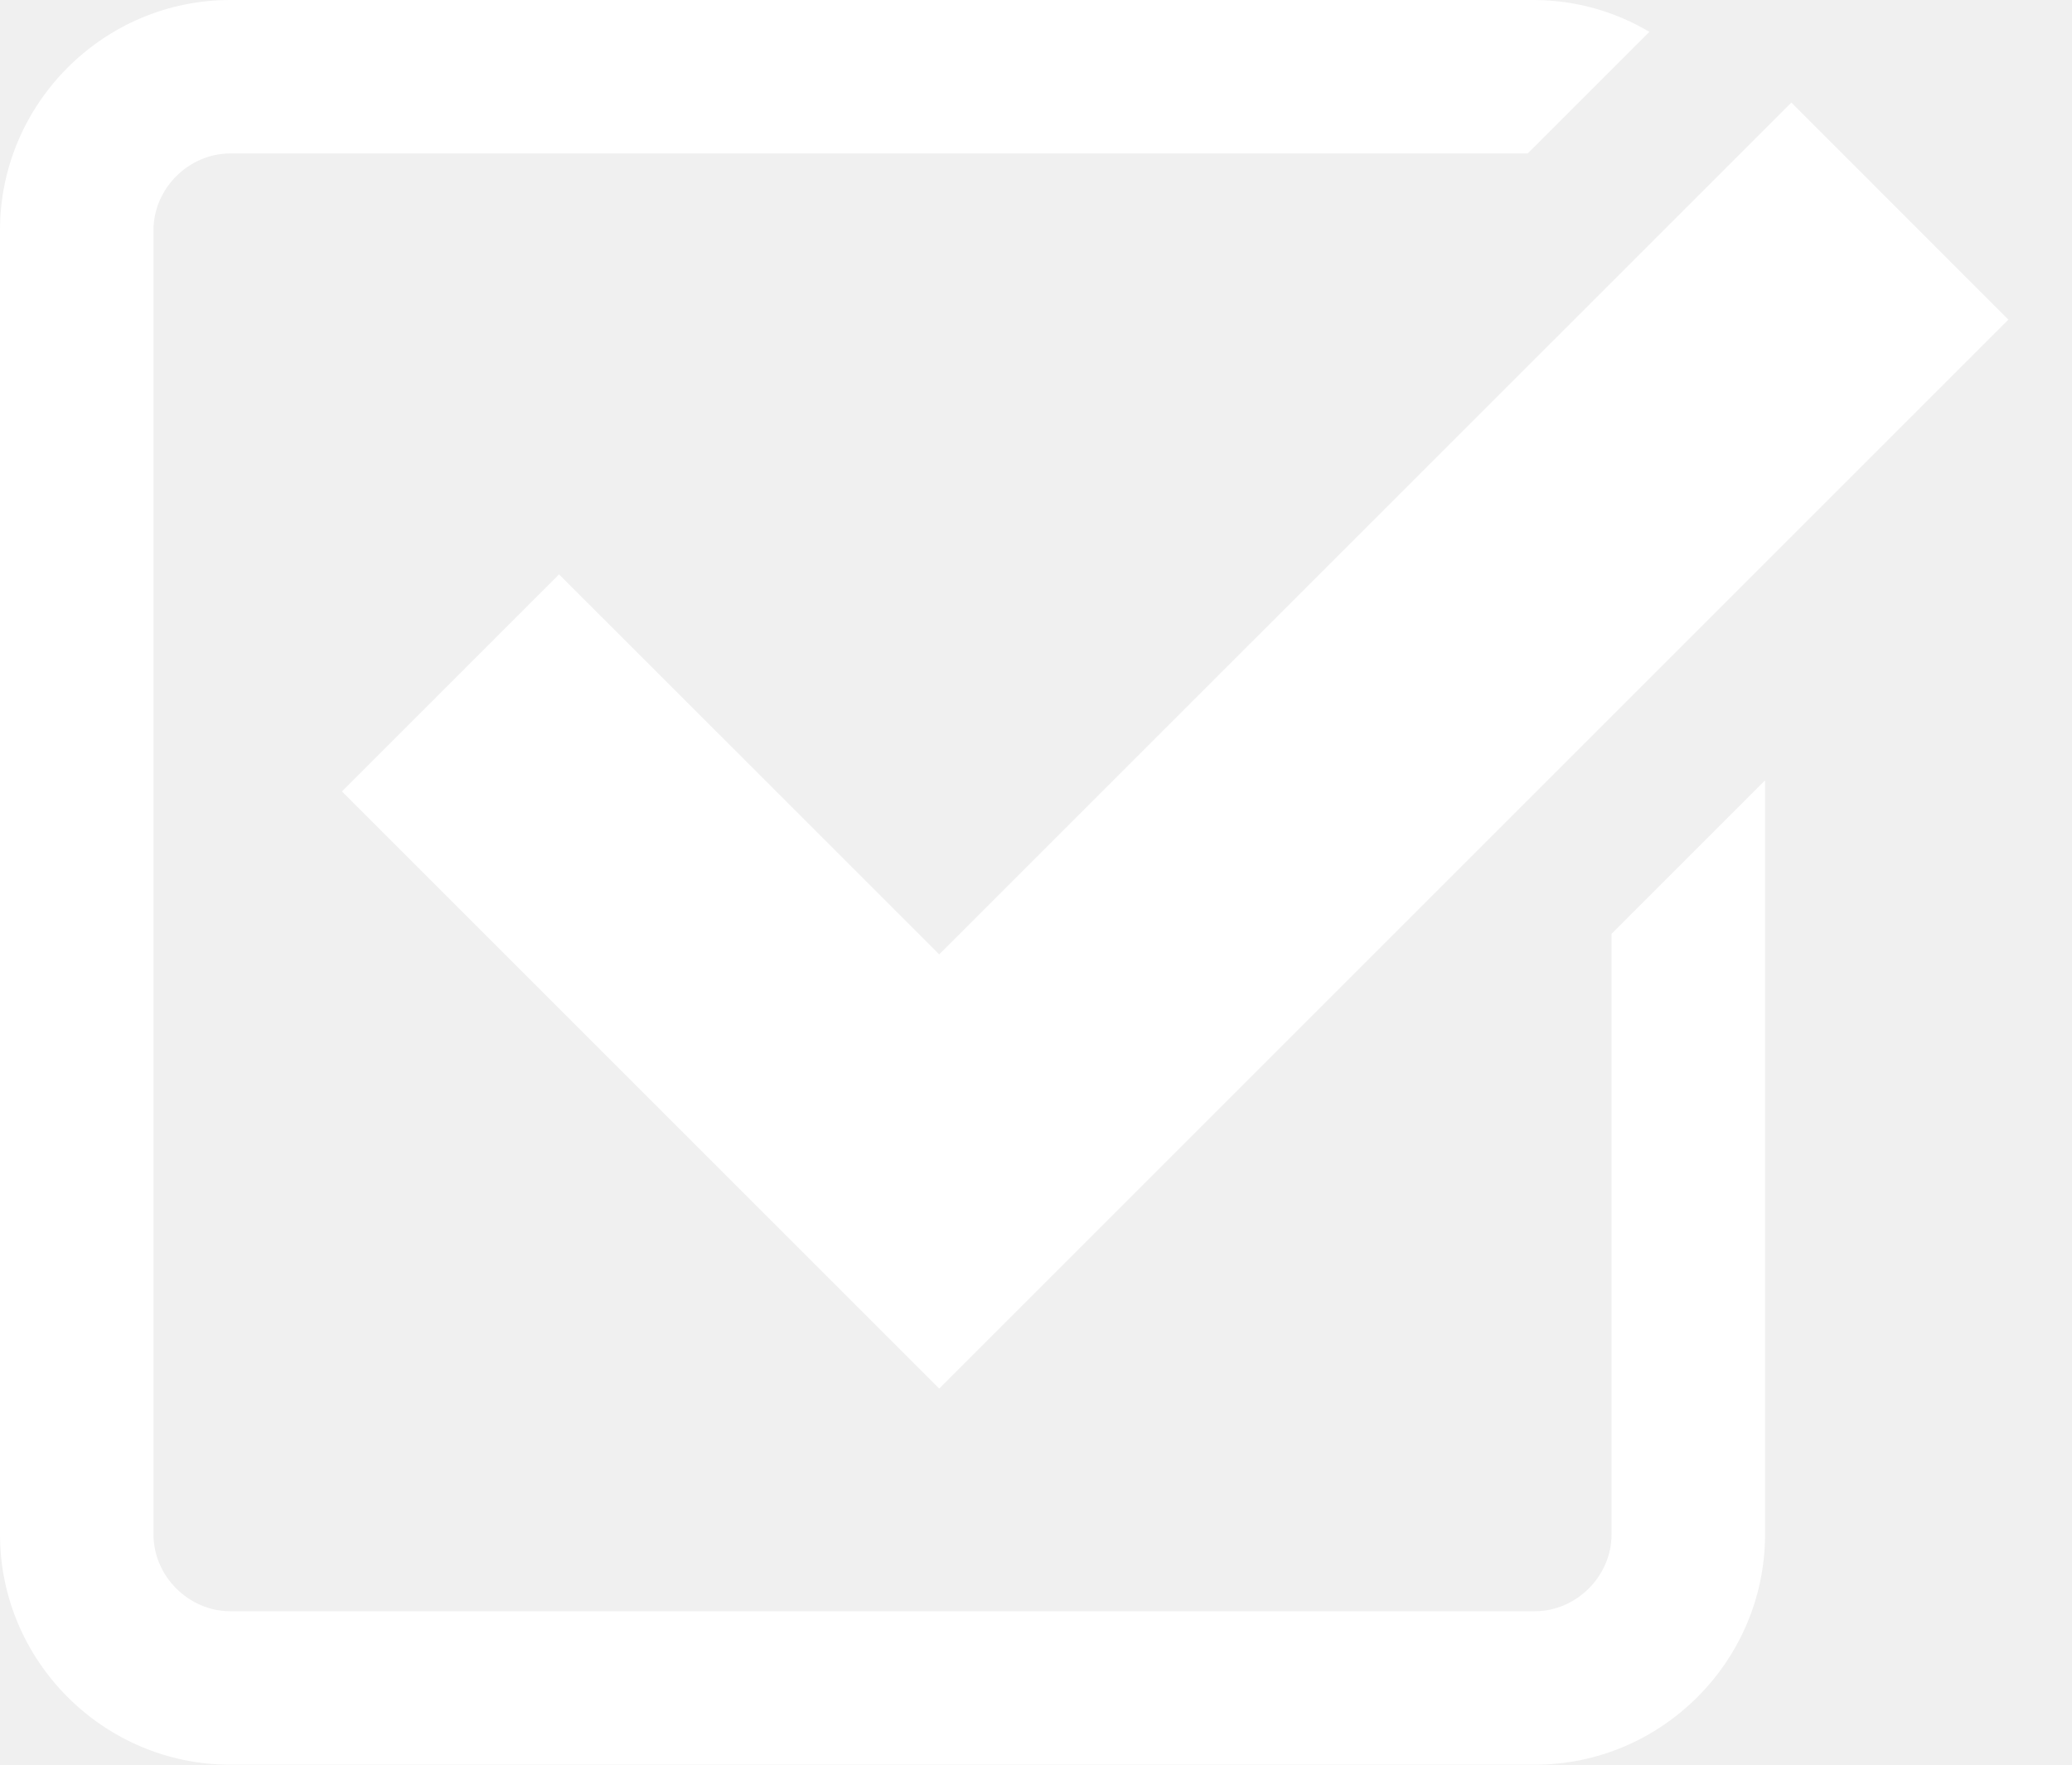
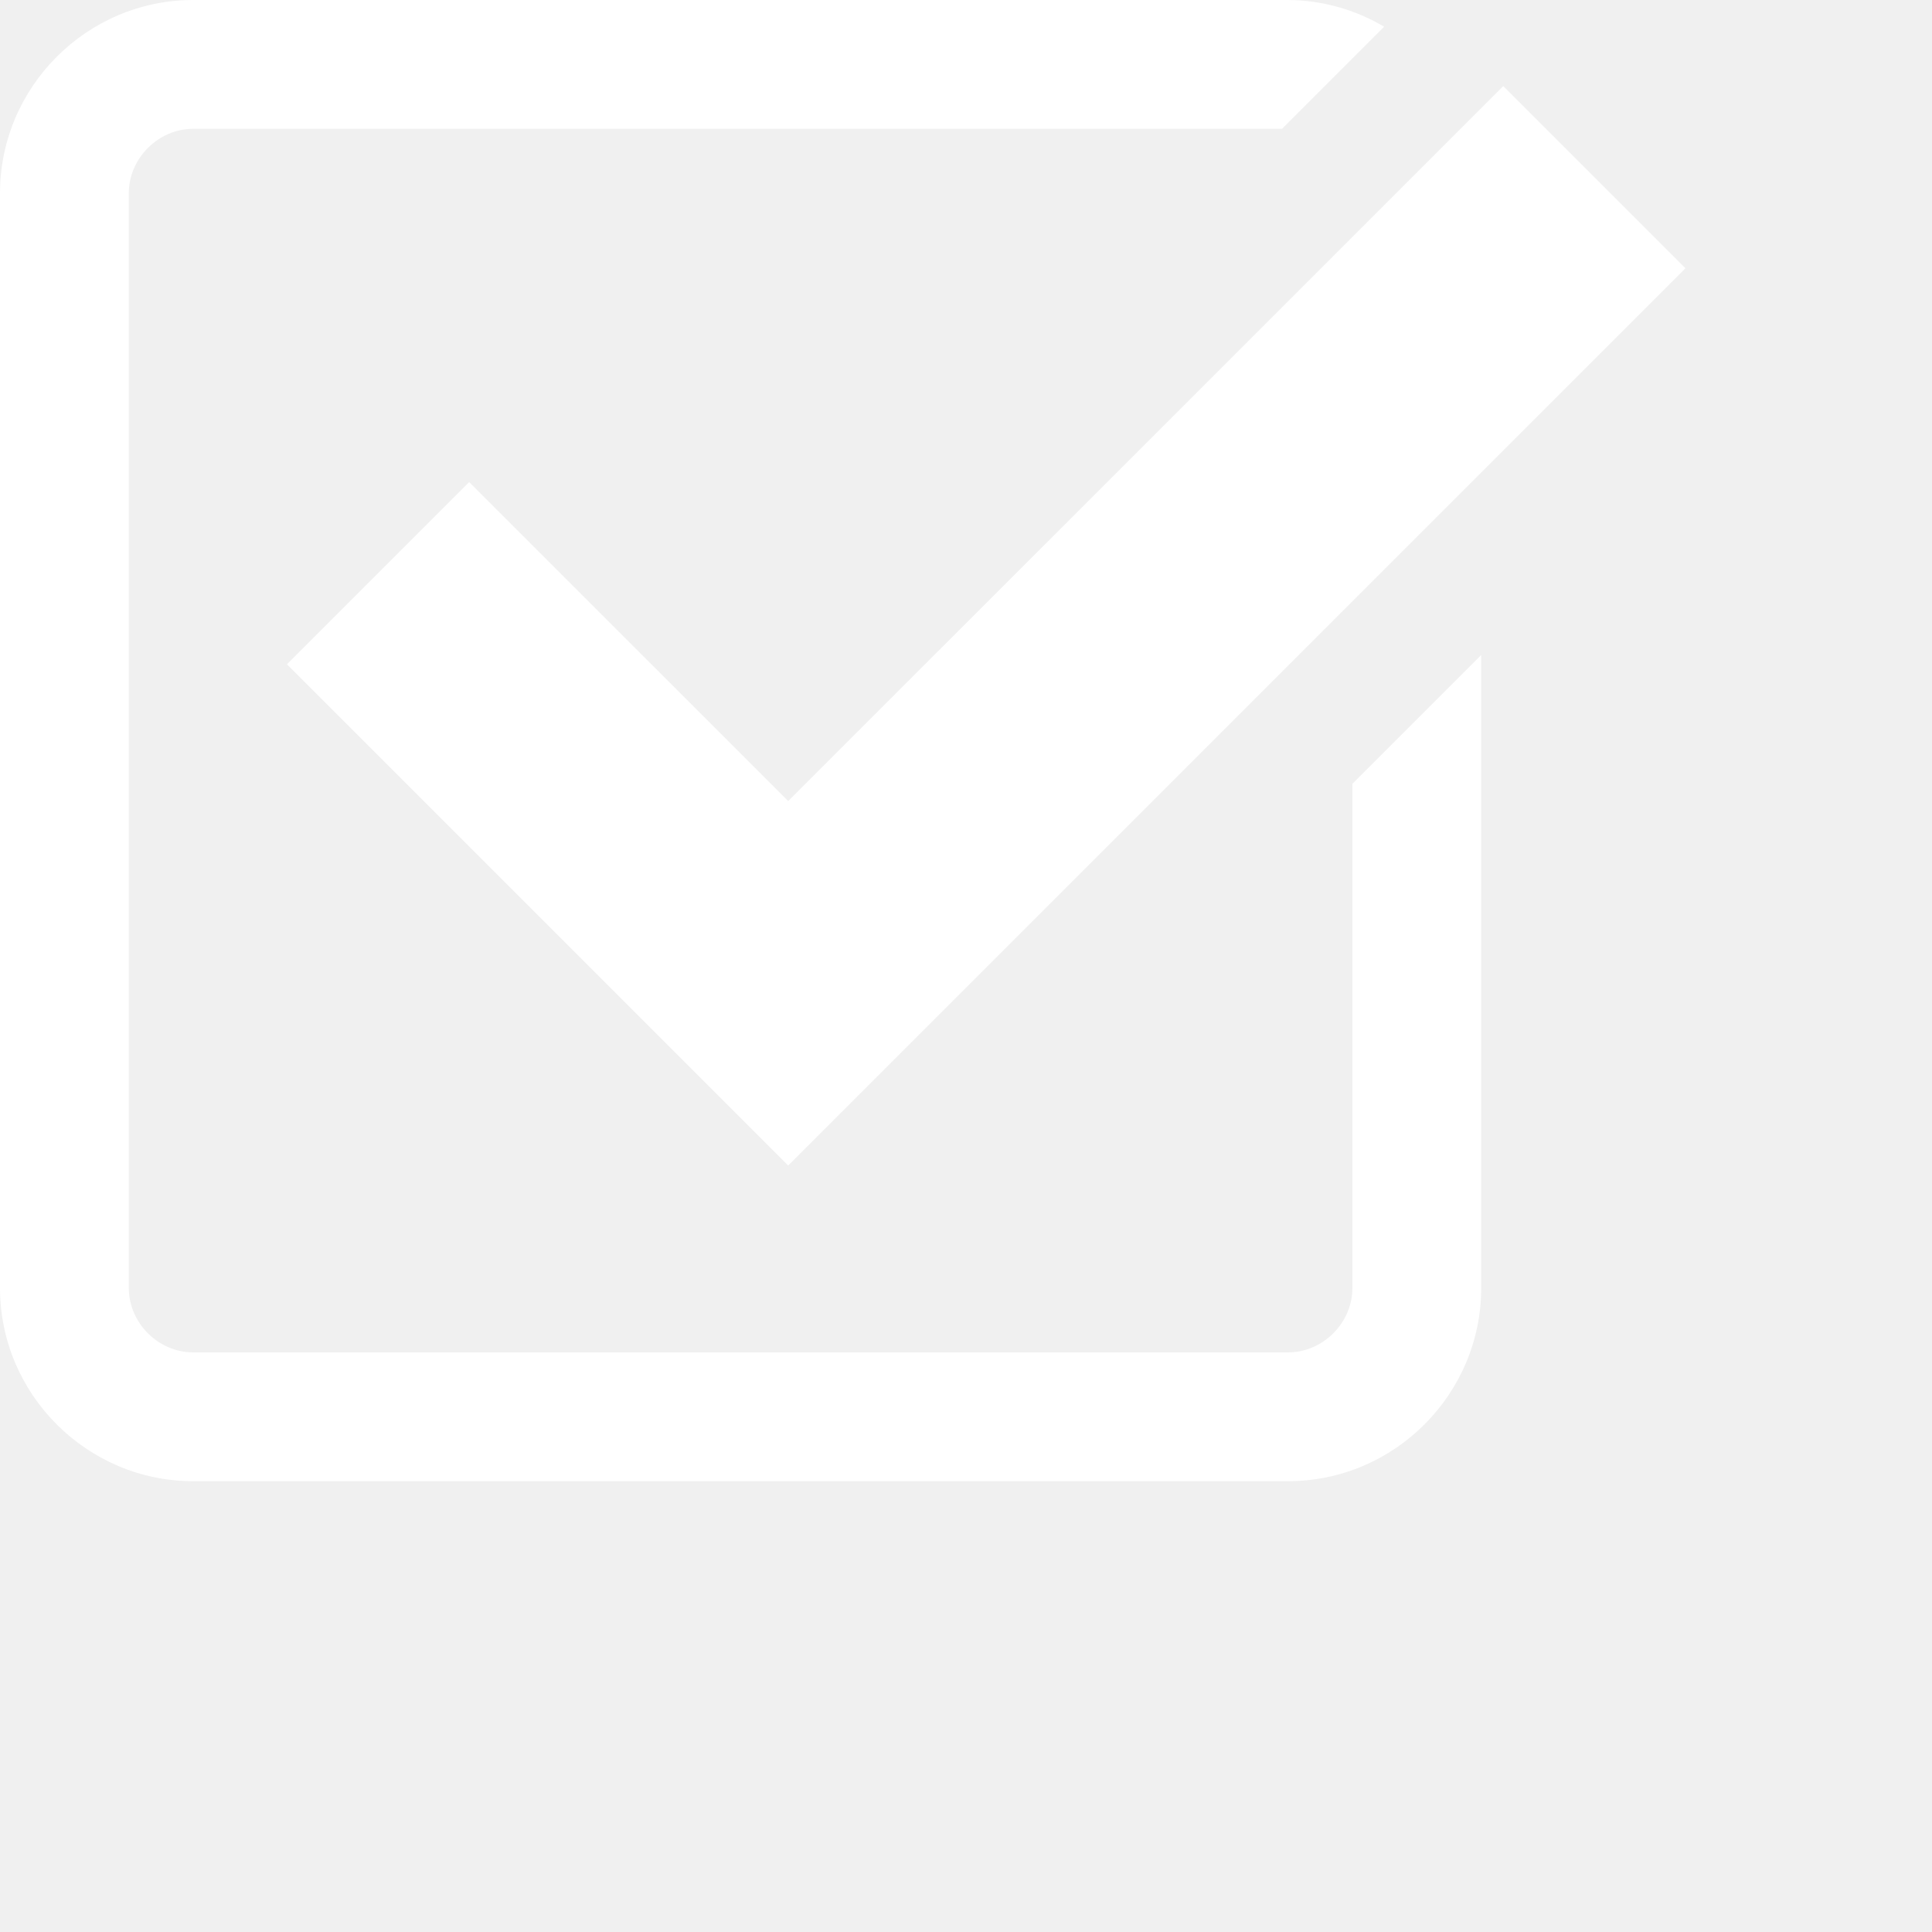
- <svg xmlns="http://www.w3.org/2000/svg" width="27" height="23" viewBox="0 0 27 23">
+ <svg xmlns="http://www.w3.org/2000/svg" width="30" height="30" viewBox="0 0 30 30">
  <path fill="#FFFFFF" d="M7.285 7.486l-2.829 2.829 7.783 7.783L26.171 4.166l-2.828-2.829-11.104 11.102z" />
  <path fill="#FFFFFF" d="M21 20c0 .542-.458 1-1 1H3c-.542 0-1-.458-1-1V3c0-.542.458-1 1-1h16.908L21.493.415A2.96 2.96 0 0 0 20 0H3C1.35 0 0 1.35 0 3v17c0 1.65 1.35 3 3 3h17c1.65 0 3-1.35 3-3v-9.829l-2 2V20z" />
</svg>
